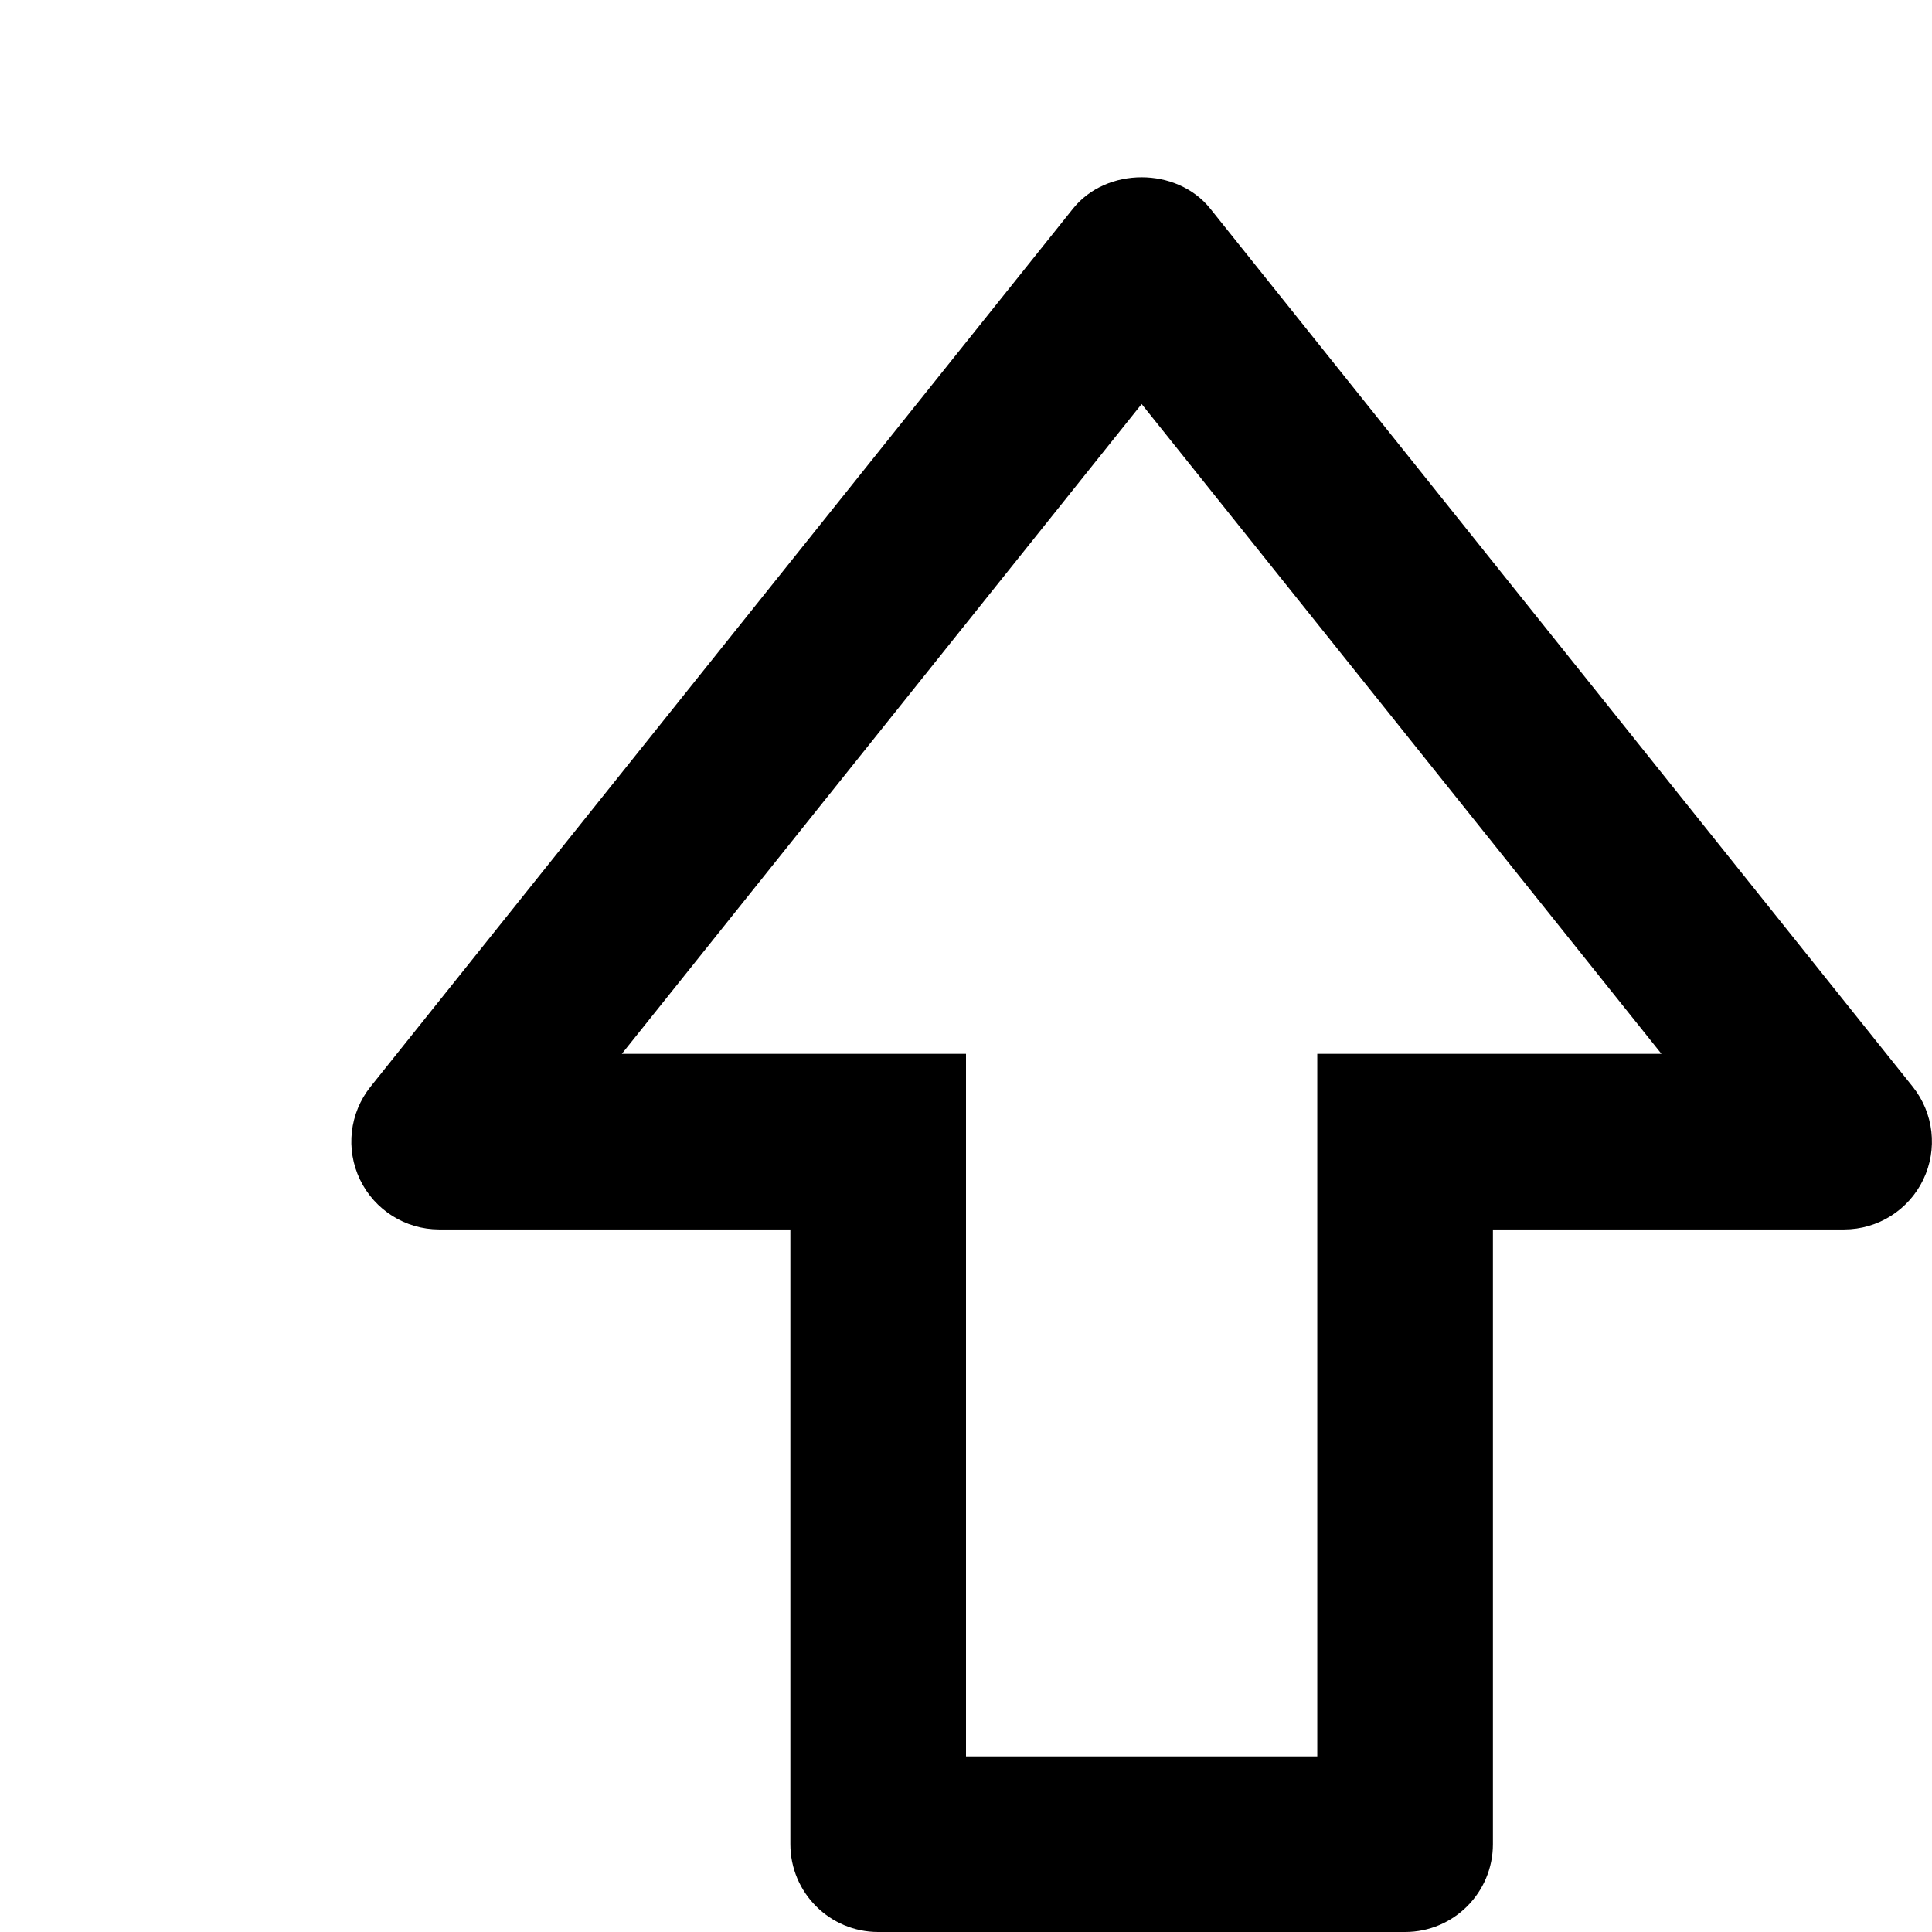
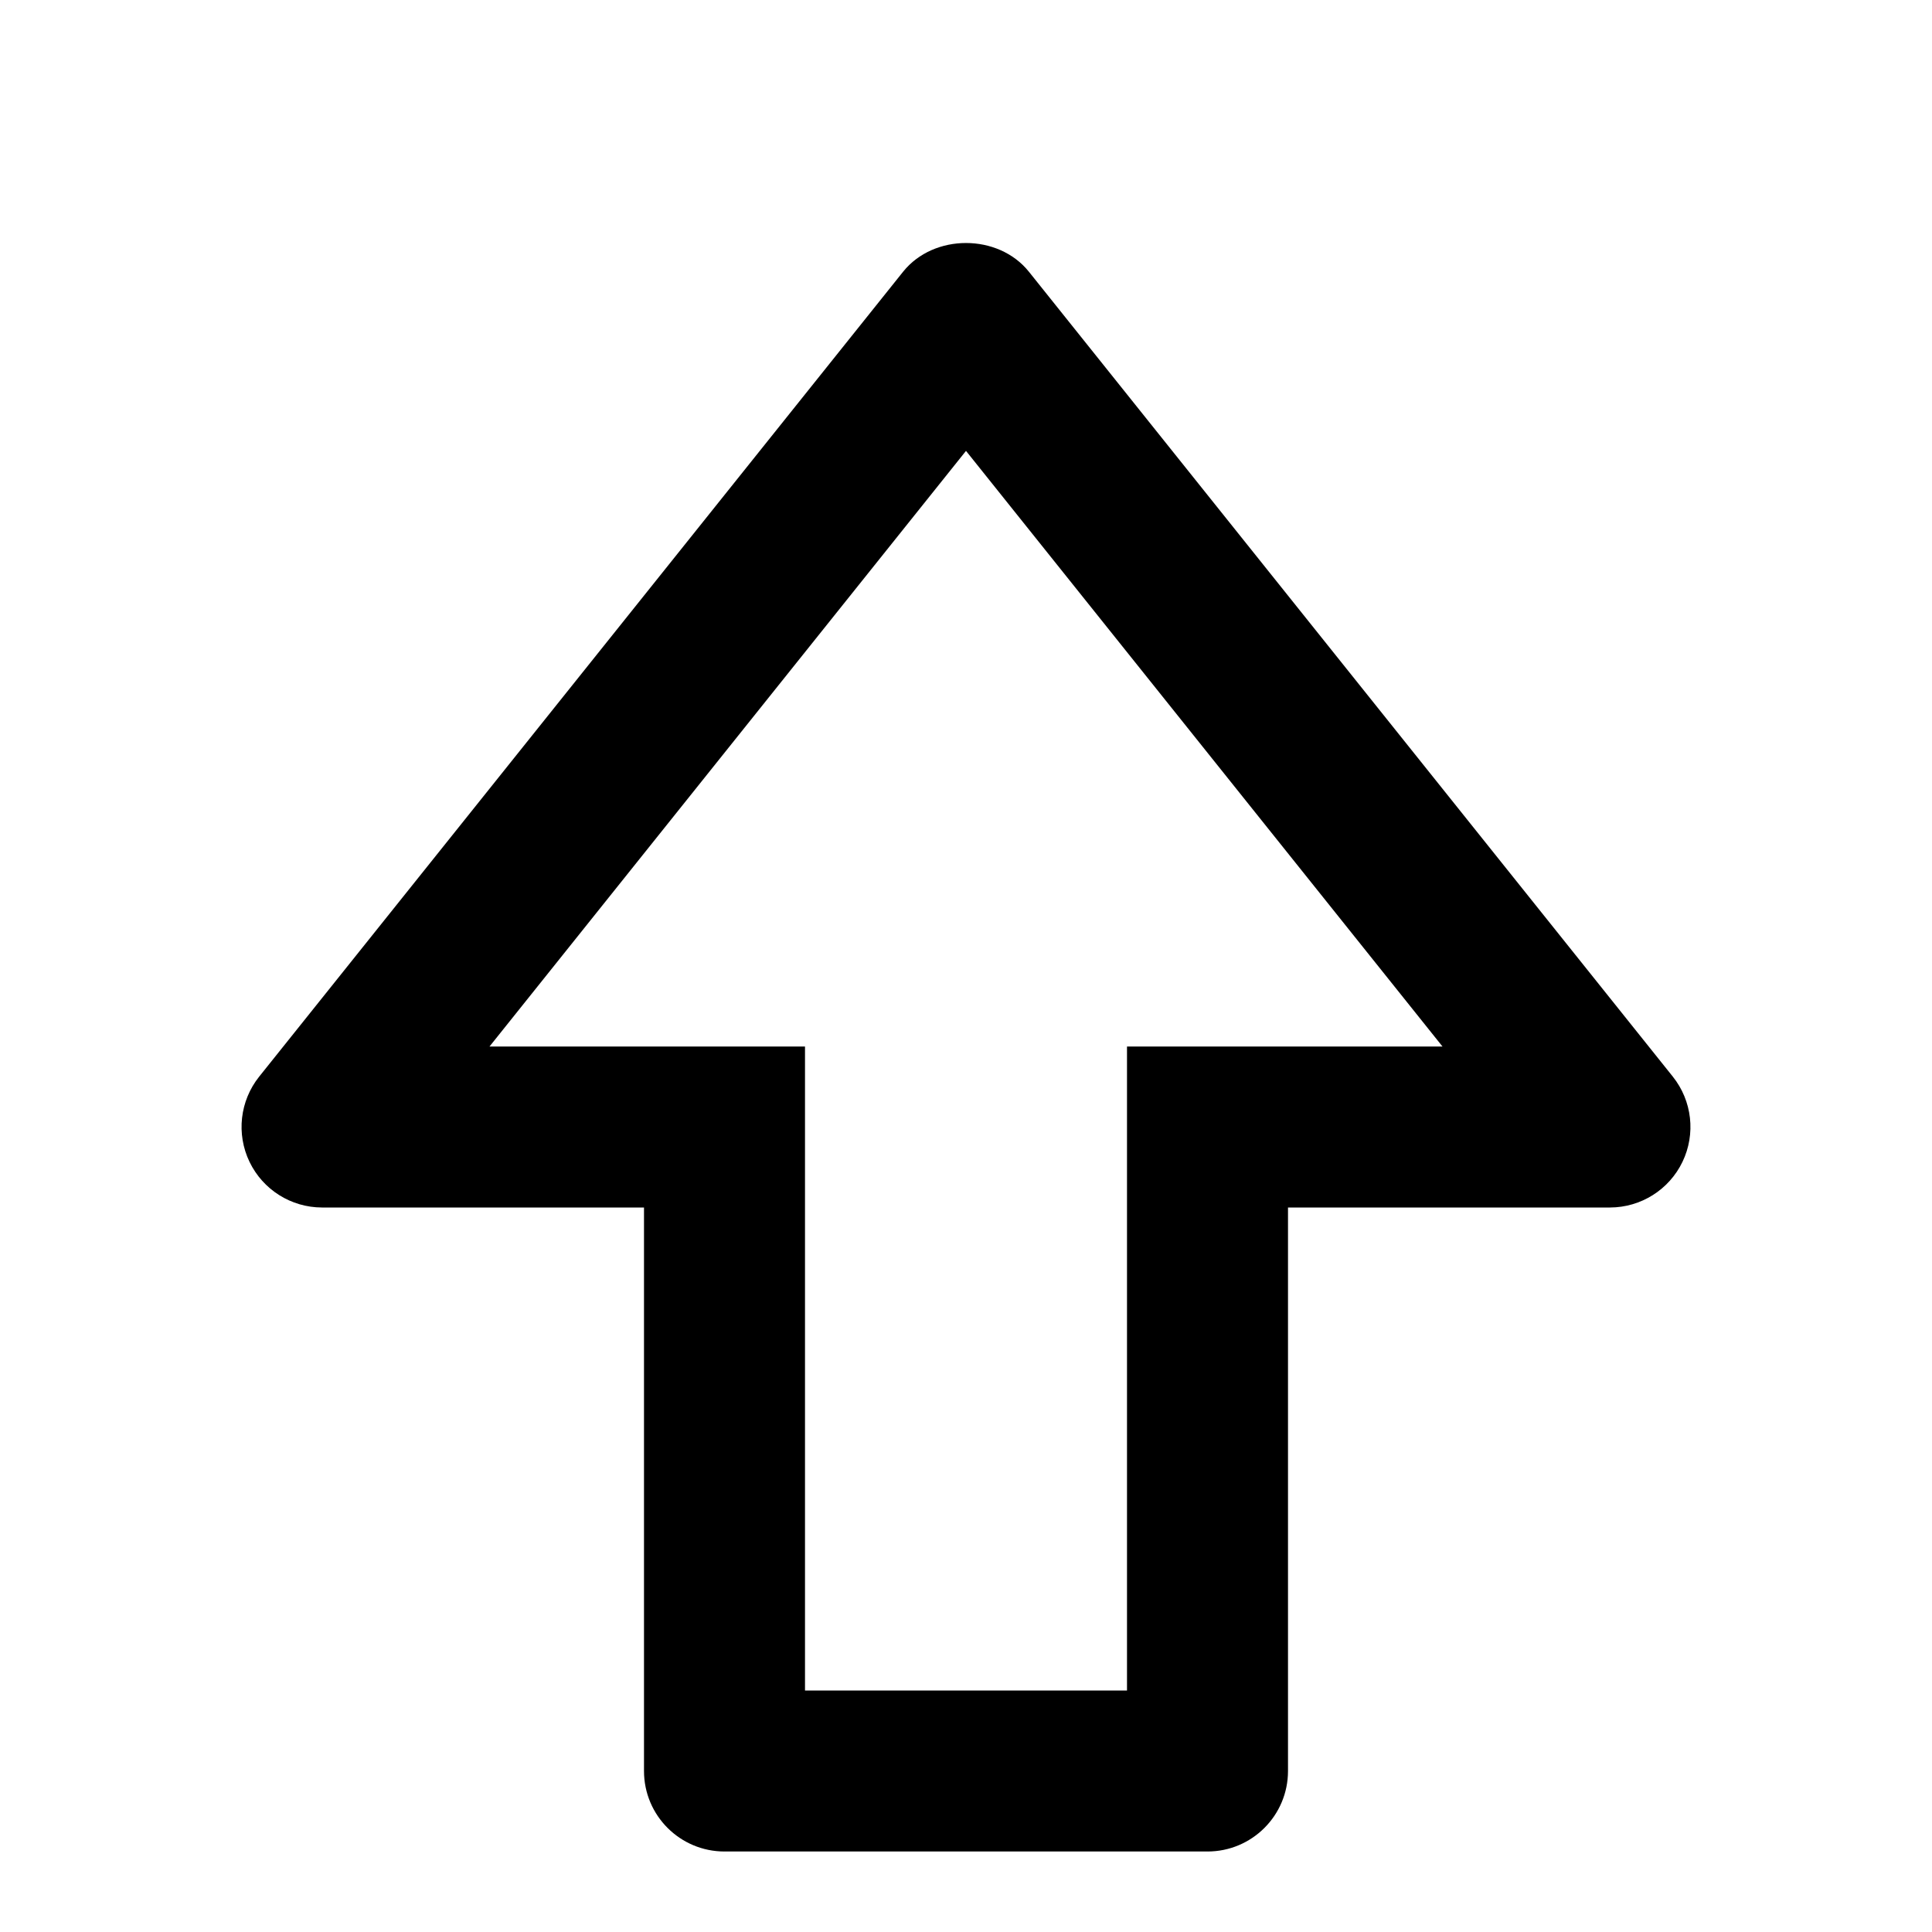
- <svg xmlns="http://www.w3.org/2000/svg" fill="currentColor" width="20px" height="20px" viewBox="0 0 20 22">
+ <svg xmlns="http://www.w3.org/2000/svg" fill="currentColor" width="20px" height="20px" viewBox="0 0 24 22">
  <path d="M12.781 2.375c-.381-.475-1.181-.475-1.562 0l-8 10A1.001 1.001 0 0 0 4 14h4v7a1 1 0 0 0 1 1h6a1 1 0 0 0 1-1v-7h4a1.001 1.001 0 0 0 .781-1.625l-8-10zM15 12h-1v8h-4v-8H6.081L12 4.601 17.919 12H15z" />
</svg>
